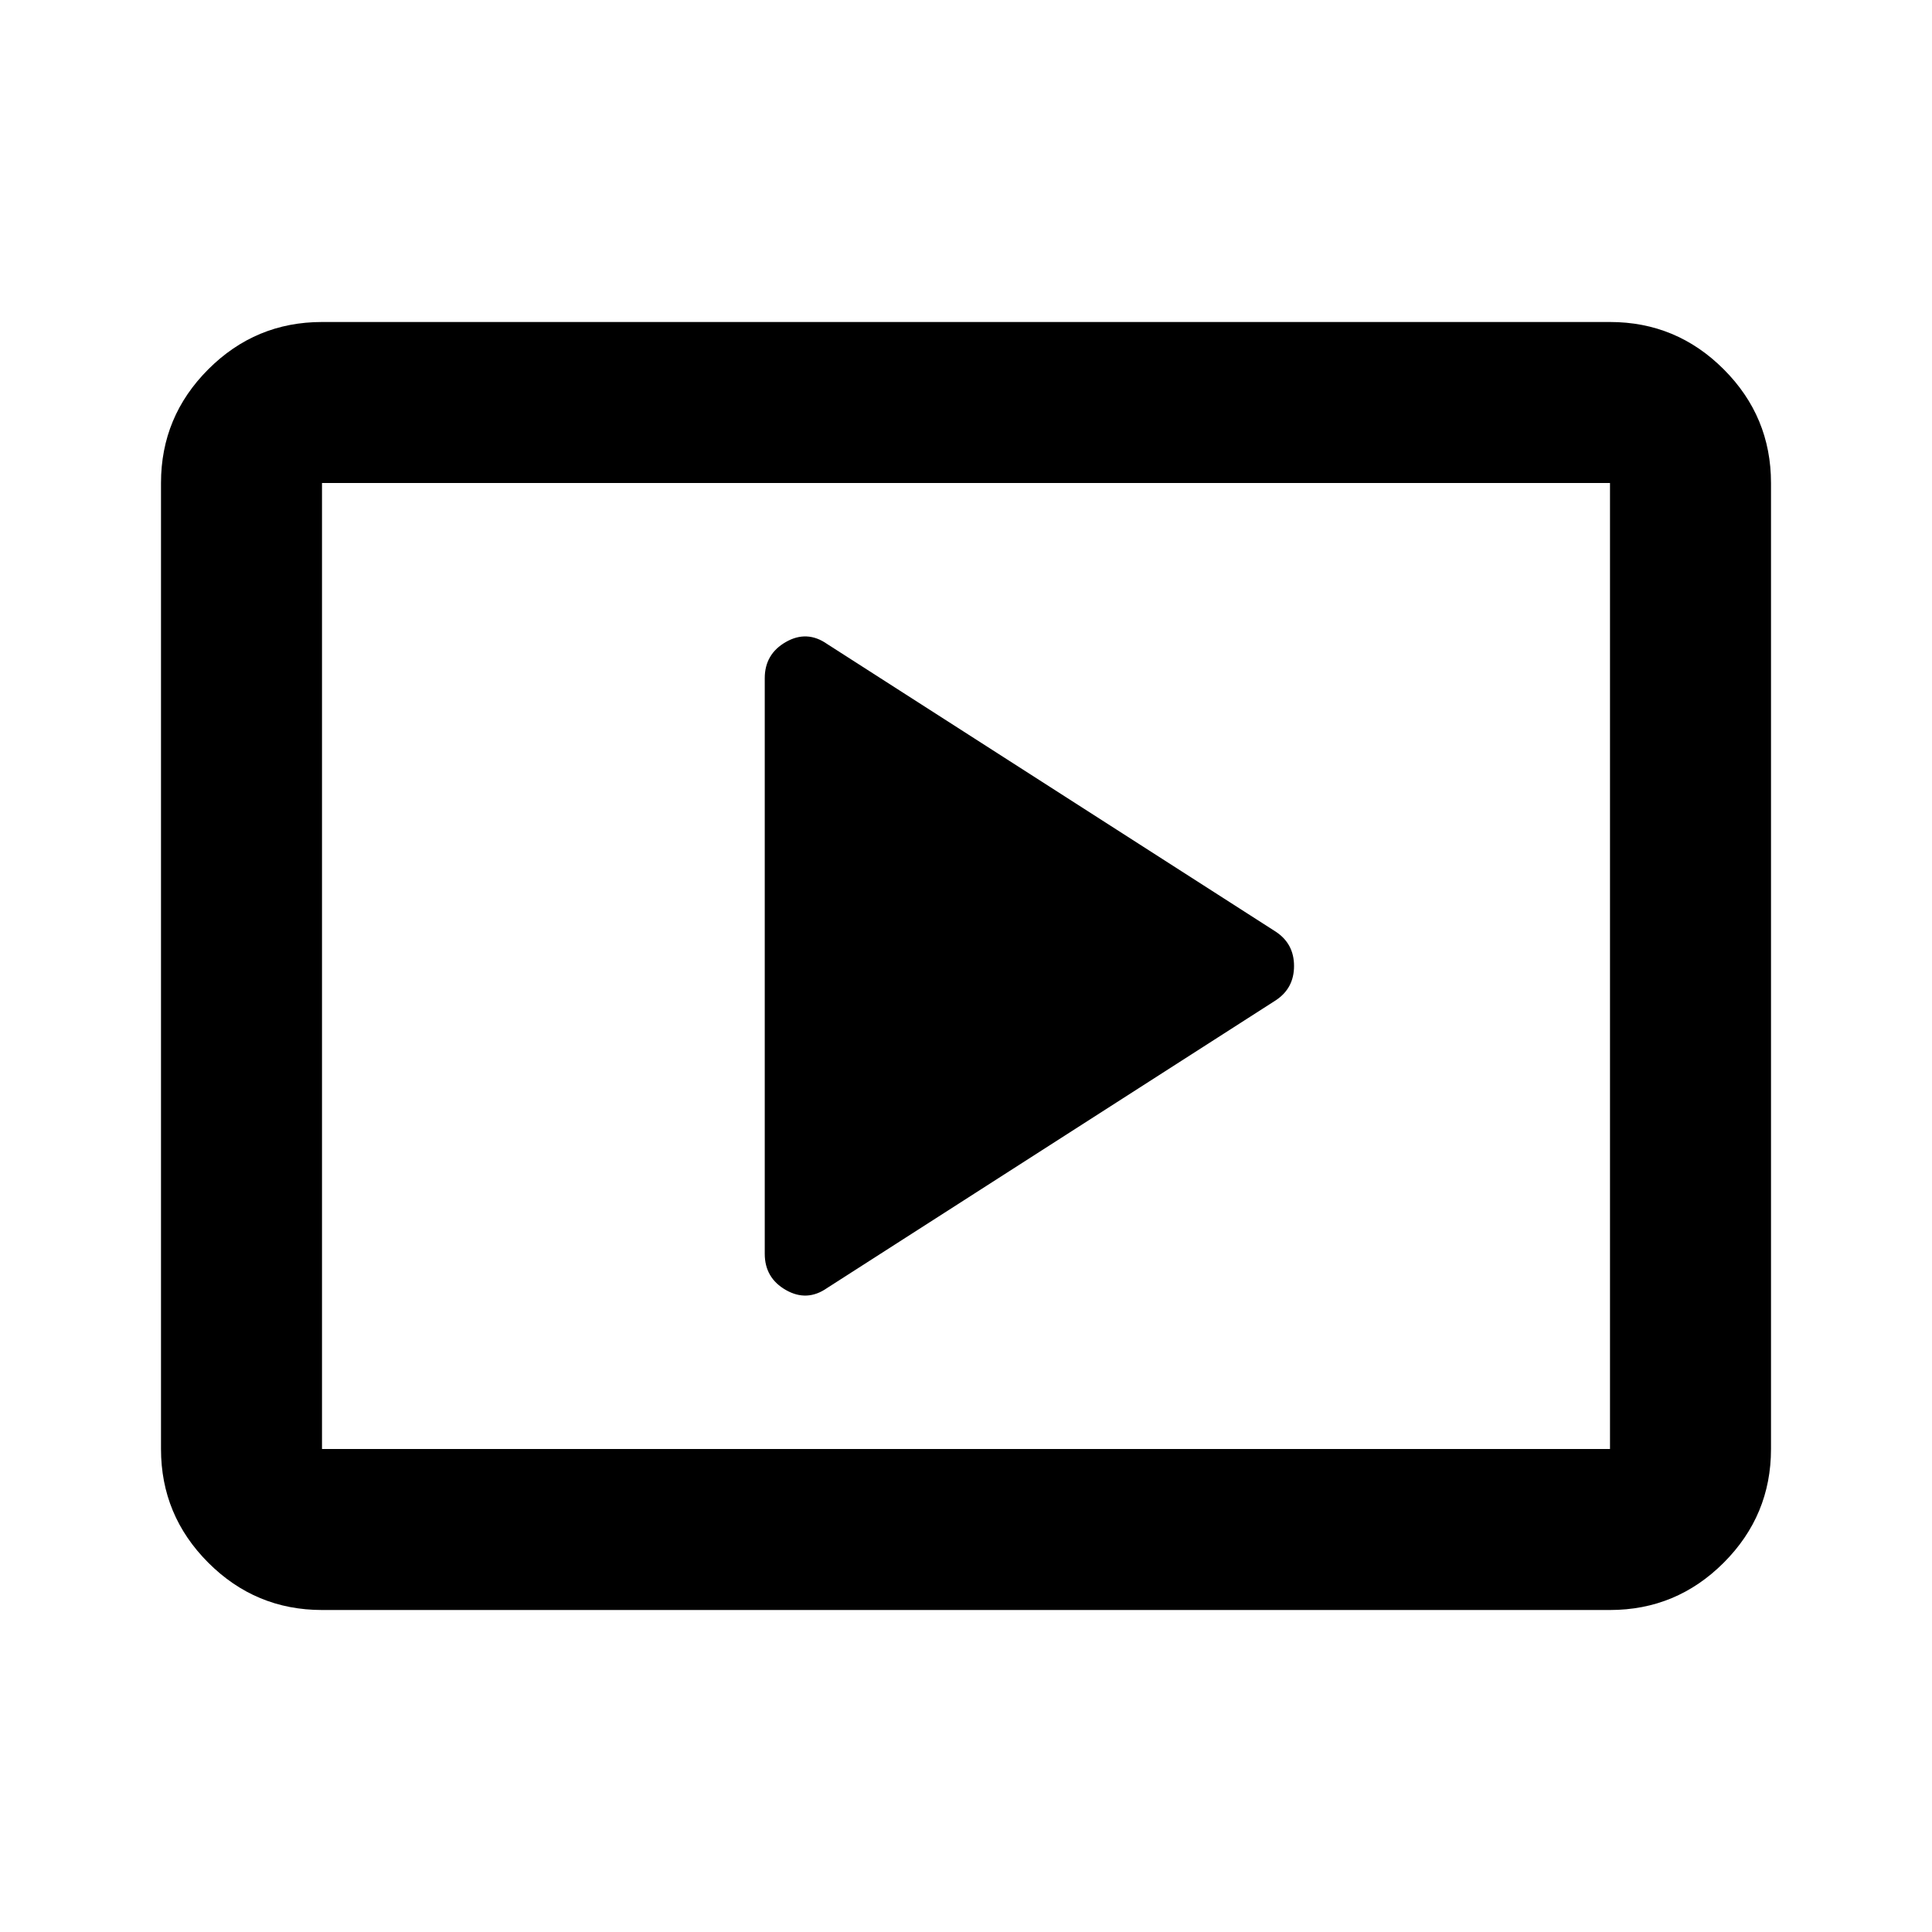
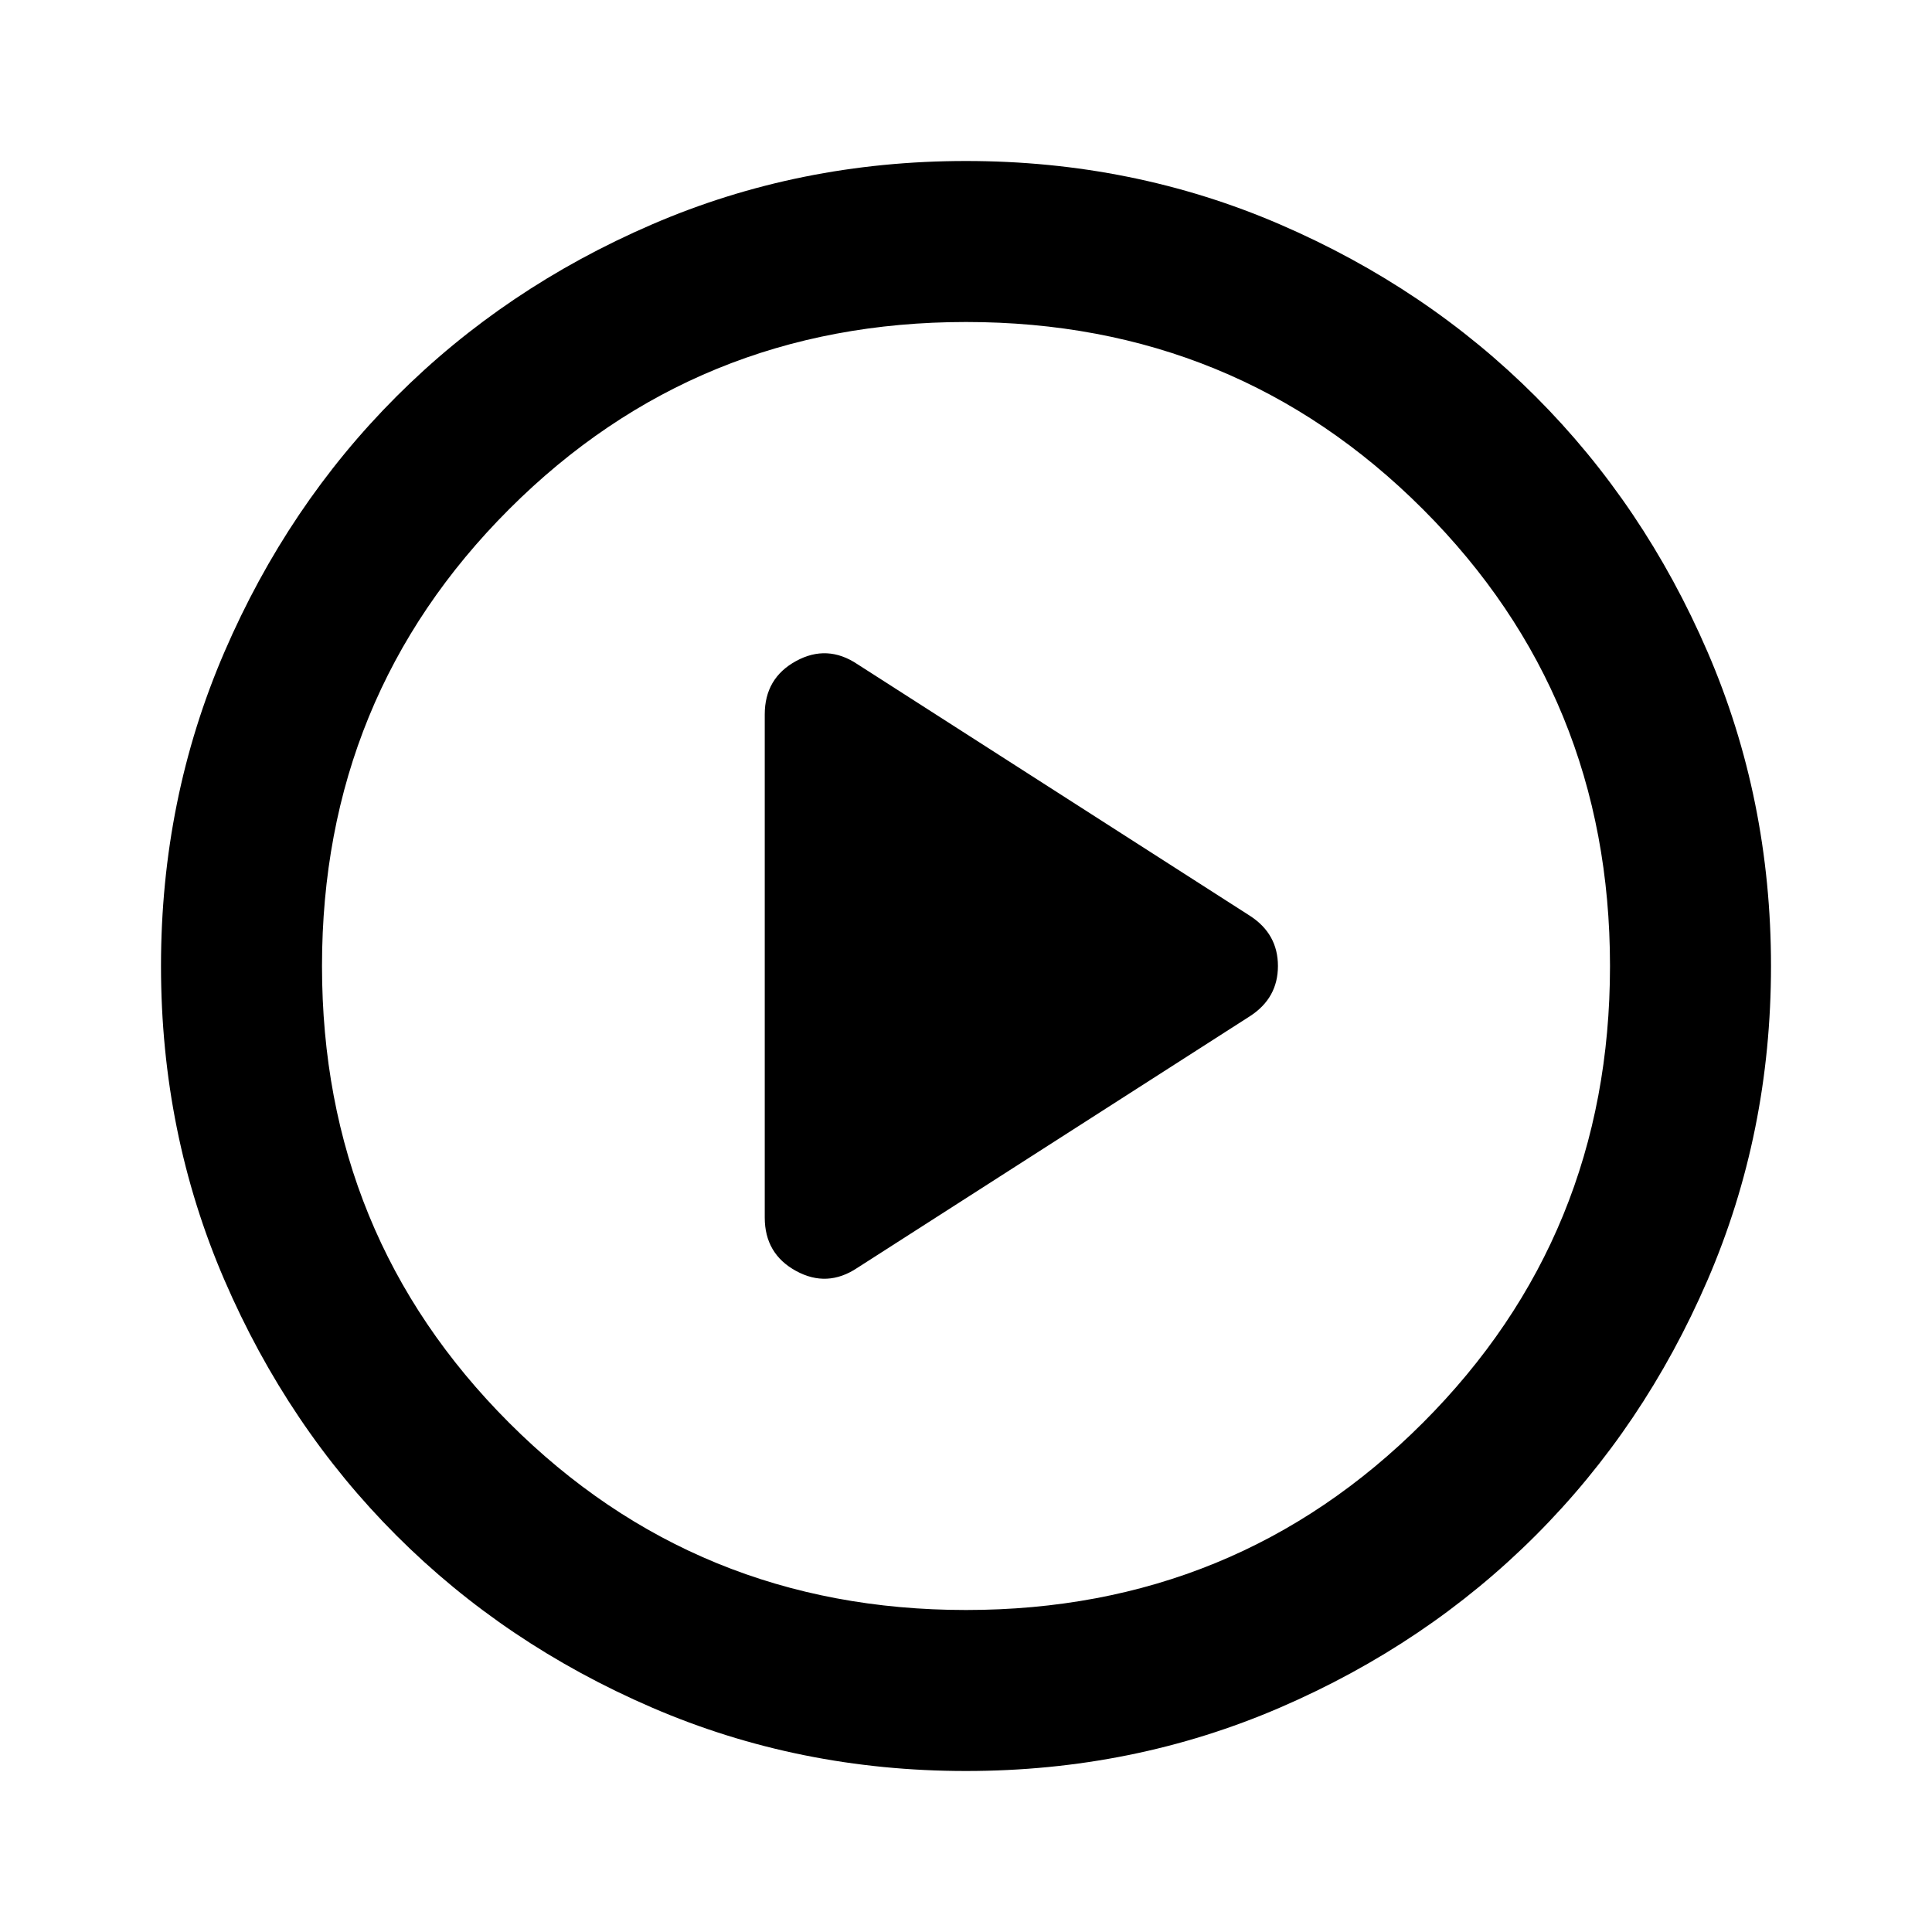
<svg xmlns="http://www.w3.org/2000/svg" width="512" height="512" viewBox="0 0 960 960">
  <rect x="0" y="0" width="960" height="960" fill="#ffffff" />
  <g transform="translate(0 960)">
-     <path d="m411-320 223-143q9-6 9-17t-9-17L411-640q-10-7-20.5-1T380-623v286q0 12 10.5 18t20.5-1ZM160-160q-33 0-56.5-23.5T80-240v-480q0-33 23.5-56.5T160-800h640q33 0 56.5 23.5T880-720v480q0 33-23.5 56.5T800-160H160Zm0-80h640v-480H160v480Zm0 0v-480 480Z" fill="#000000" />
+     <path d="m426-330 195-125q14-9 14-25t-14-25L426-630q-15-10-30.5-1.5T380-605v250q0 18 15.5 26.5T426-330Zm54 250q-83 0-156-31.5T197-197q-54-54-85.5-127T80-480q0-83 31.5-156T197-763q54-54 127-85.5T480-880q83 0 156 31.5T763-763q54 54 85.5 127T880-480q0 83-31.5 156T763-197q-54 54-127 85.5T480-80Zm0-80q134 0 227-93t93-227q0-134-93-227t-227-93q-134 0-227 93t-93 227q0 134 93 227t227 93Zm0-320Z" fill="#000000" />
  </g>
</svg>
